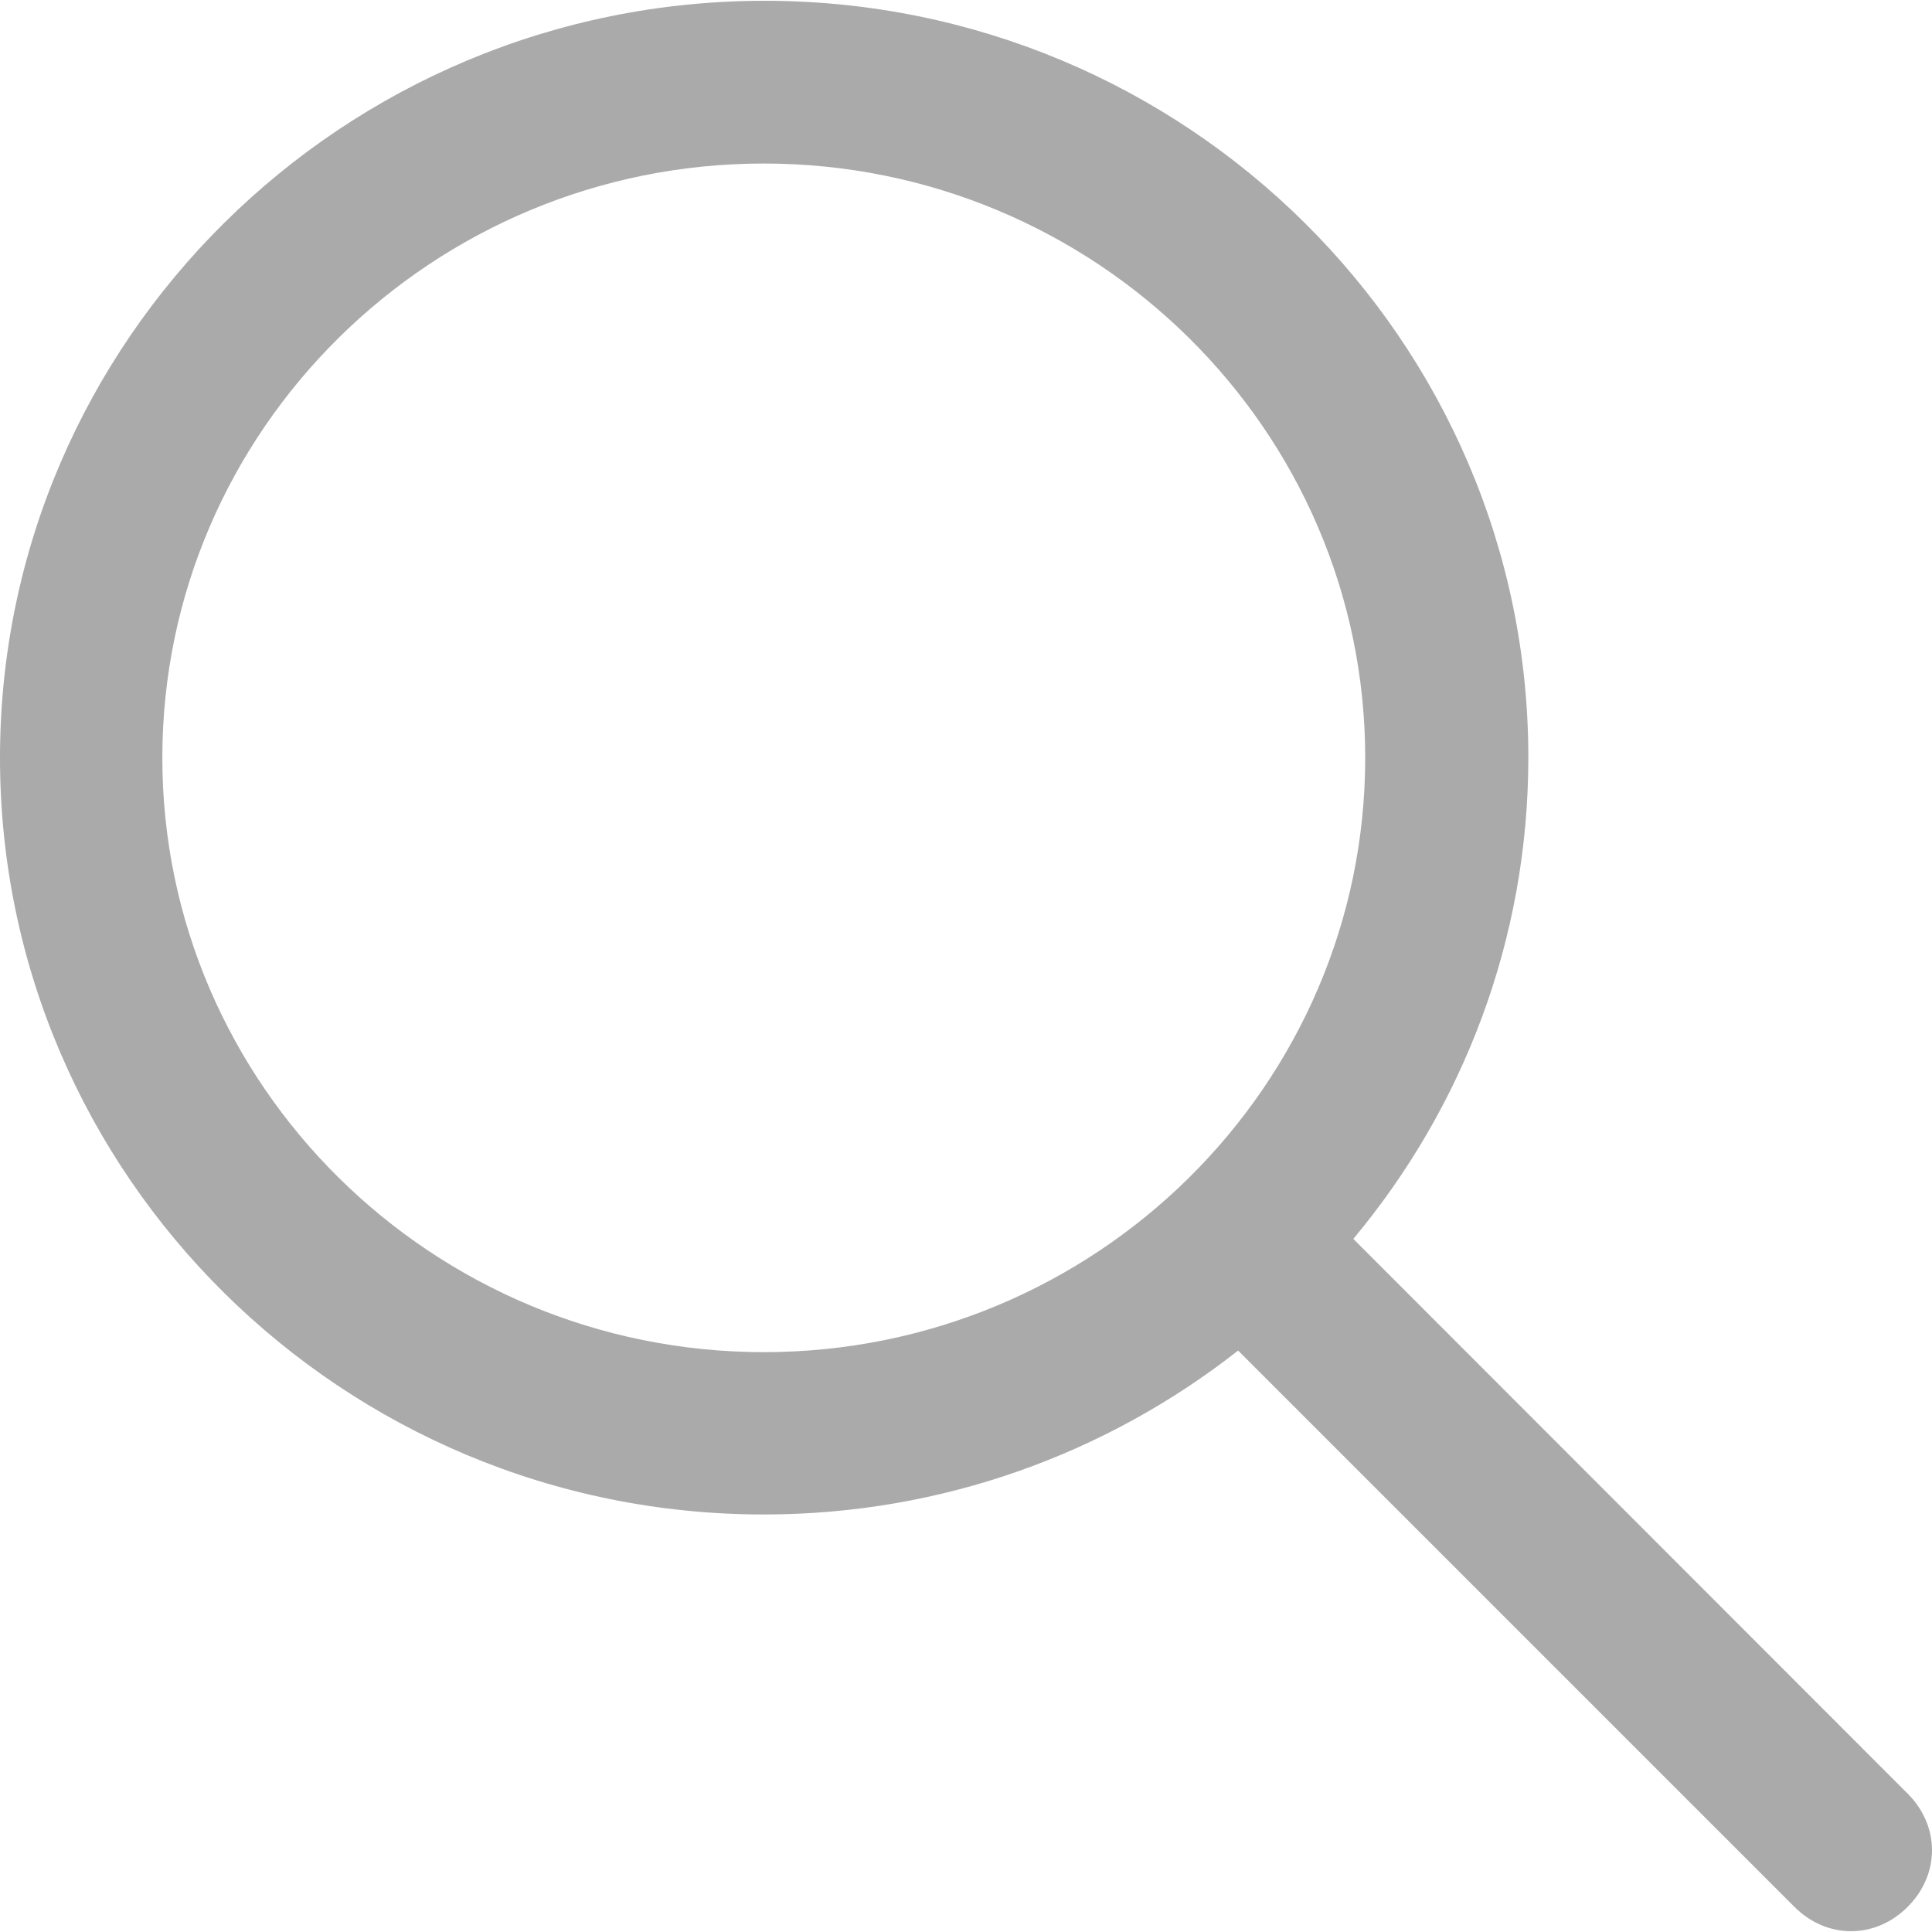
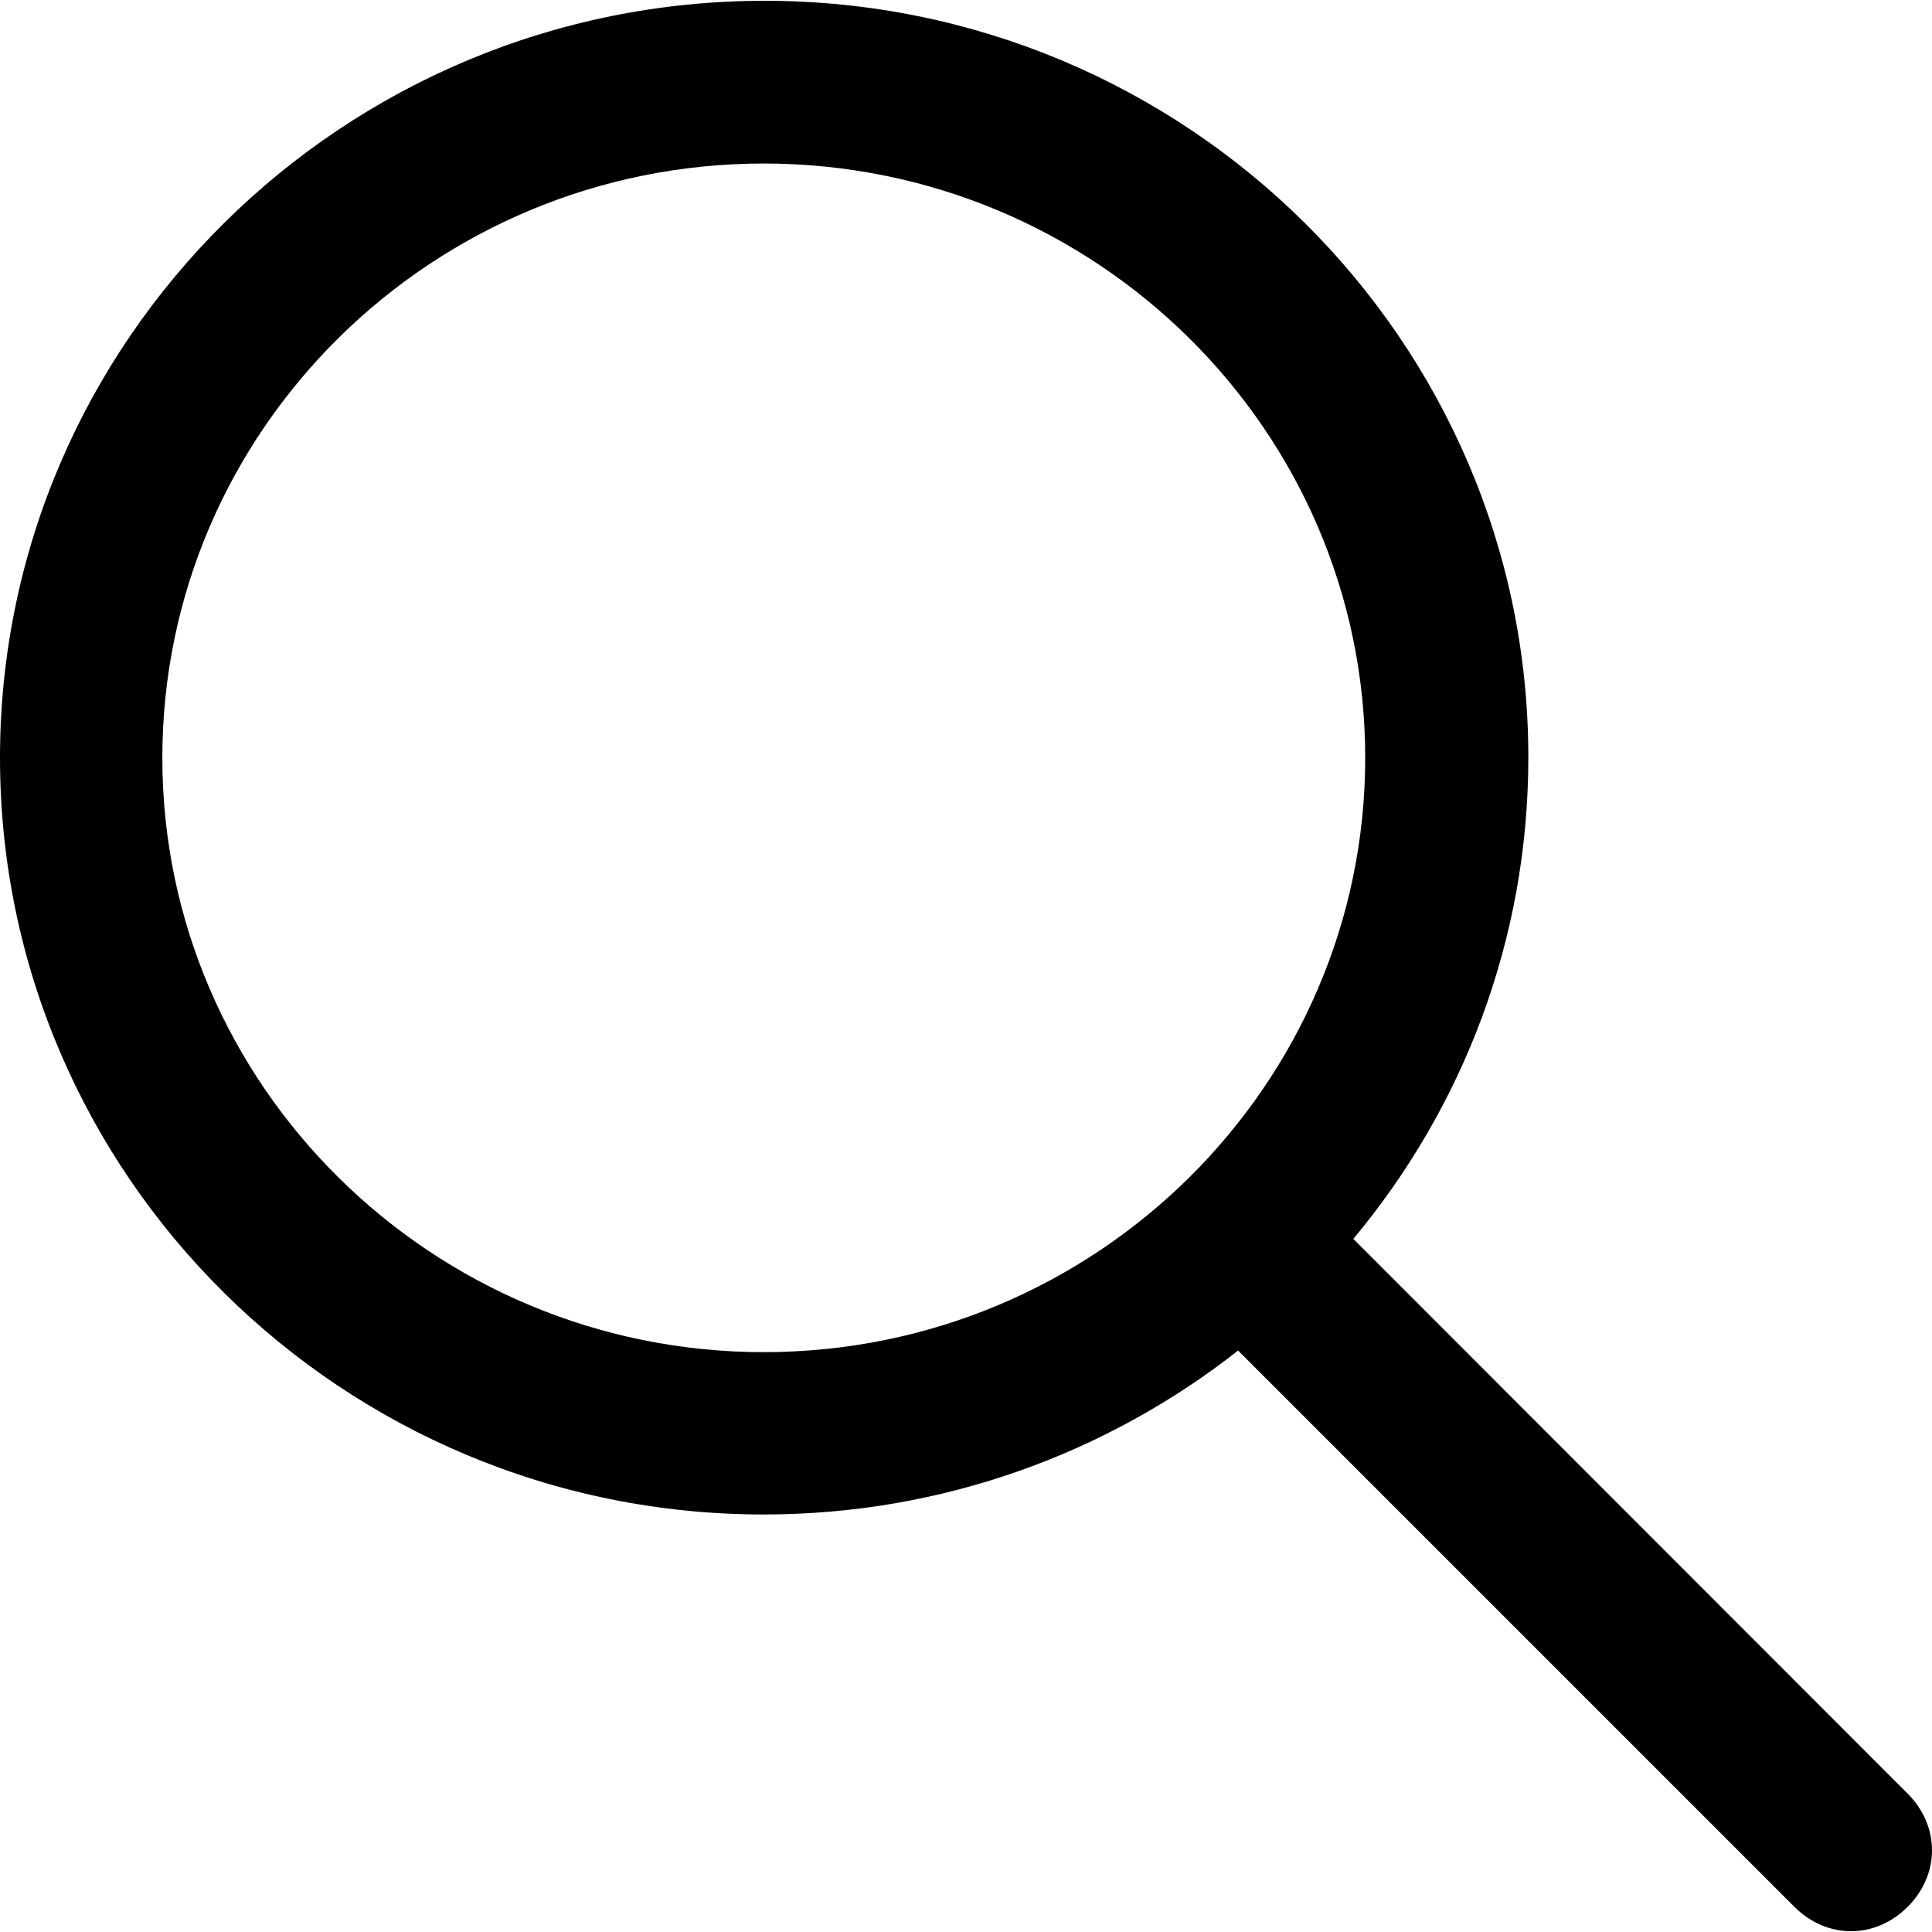
<svg xmlns="http://www.w3.org/2000/svg" version="1.1" id="Capa_1" x="0px" y="0px" viewBox="0 0 487.95 487.95" style="enable-background:new 0 0 487.95 487.95;" xml:space="preserve">
  <g>
    <g>
-       <path fill="#aaa" d="M481.8,453l-140-140.1c27.6-33.1,44.2-75.4,44.2-121.6C386,85.9,299.5,0.2,193.1,0.2S0,86,0,191.4s86.5,191.1,192.9,191.1    c45.2,0,86.8-15.5,119.8-41.4l140.5,140.5c8.2,8.2,20.4,8.2,28.6,0C490,473.4,490,461.2,481.8,453z M41,191.4    c0-82.8,68.2-150.1,151.9-150.1s151.9,67.3,151.9,150.1s-68.2,150.1-151.9,150.1S41,274.1,41,191.4z" />
+       <path d="M481.8,453l-140-140.1c27.6-33.1,44.2-75.4,44.2-121.6C386,85.9,299.5,0.2,193.1,0.2S0,86,0,191.4s86.5,191.1,192.9,191.1    c45.2,0,86.8-15.5,119.8-41.4l140.5,140.5c8.2,8.2,20.4,8.2,28.6,0C490,473.4,490,461.2,481.8,453z M41,191.4    c0-82.8,68.2-150.1,151.9-150.1s151.9,67.3,151.9,150.1s-68.2,150.1-151.9,150.1S41,274.1,41,191.4z" />
    </g>
  </g>
  <g>
</g>
  <g>
</g>
  <g>
</g>
  <g>
</g>
  <g>
</g>
  <g>
</g>
  <g>
</g>
  <g>
</g>
  <g>
</g>
  <g>
</g>
  <g>
</g>
  <g>
</g>
  <g>
</g>
  <g>
</g>
  <g>
</g>
</svg>
